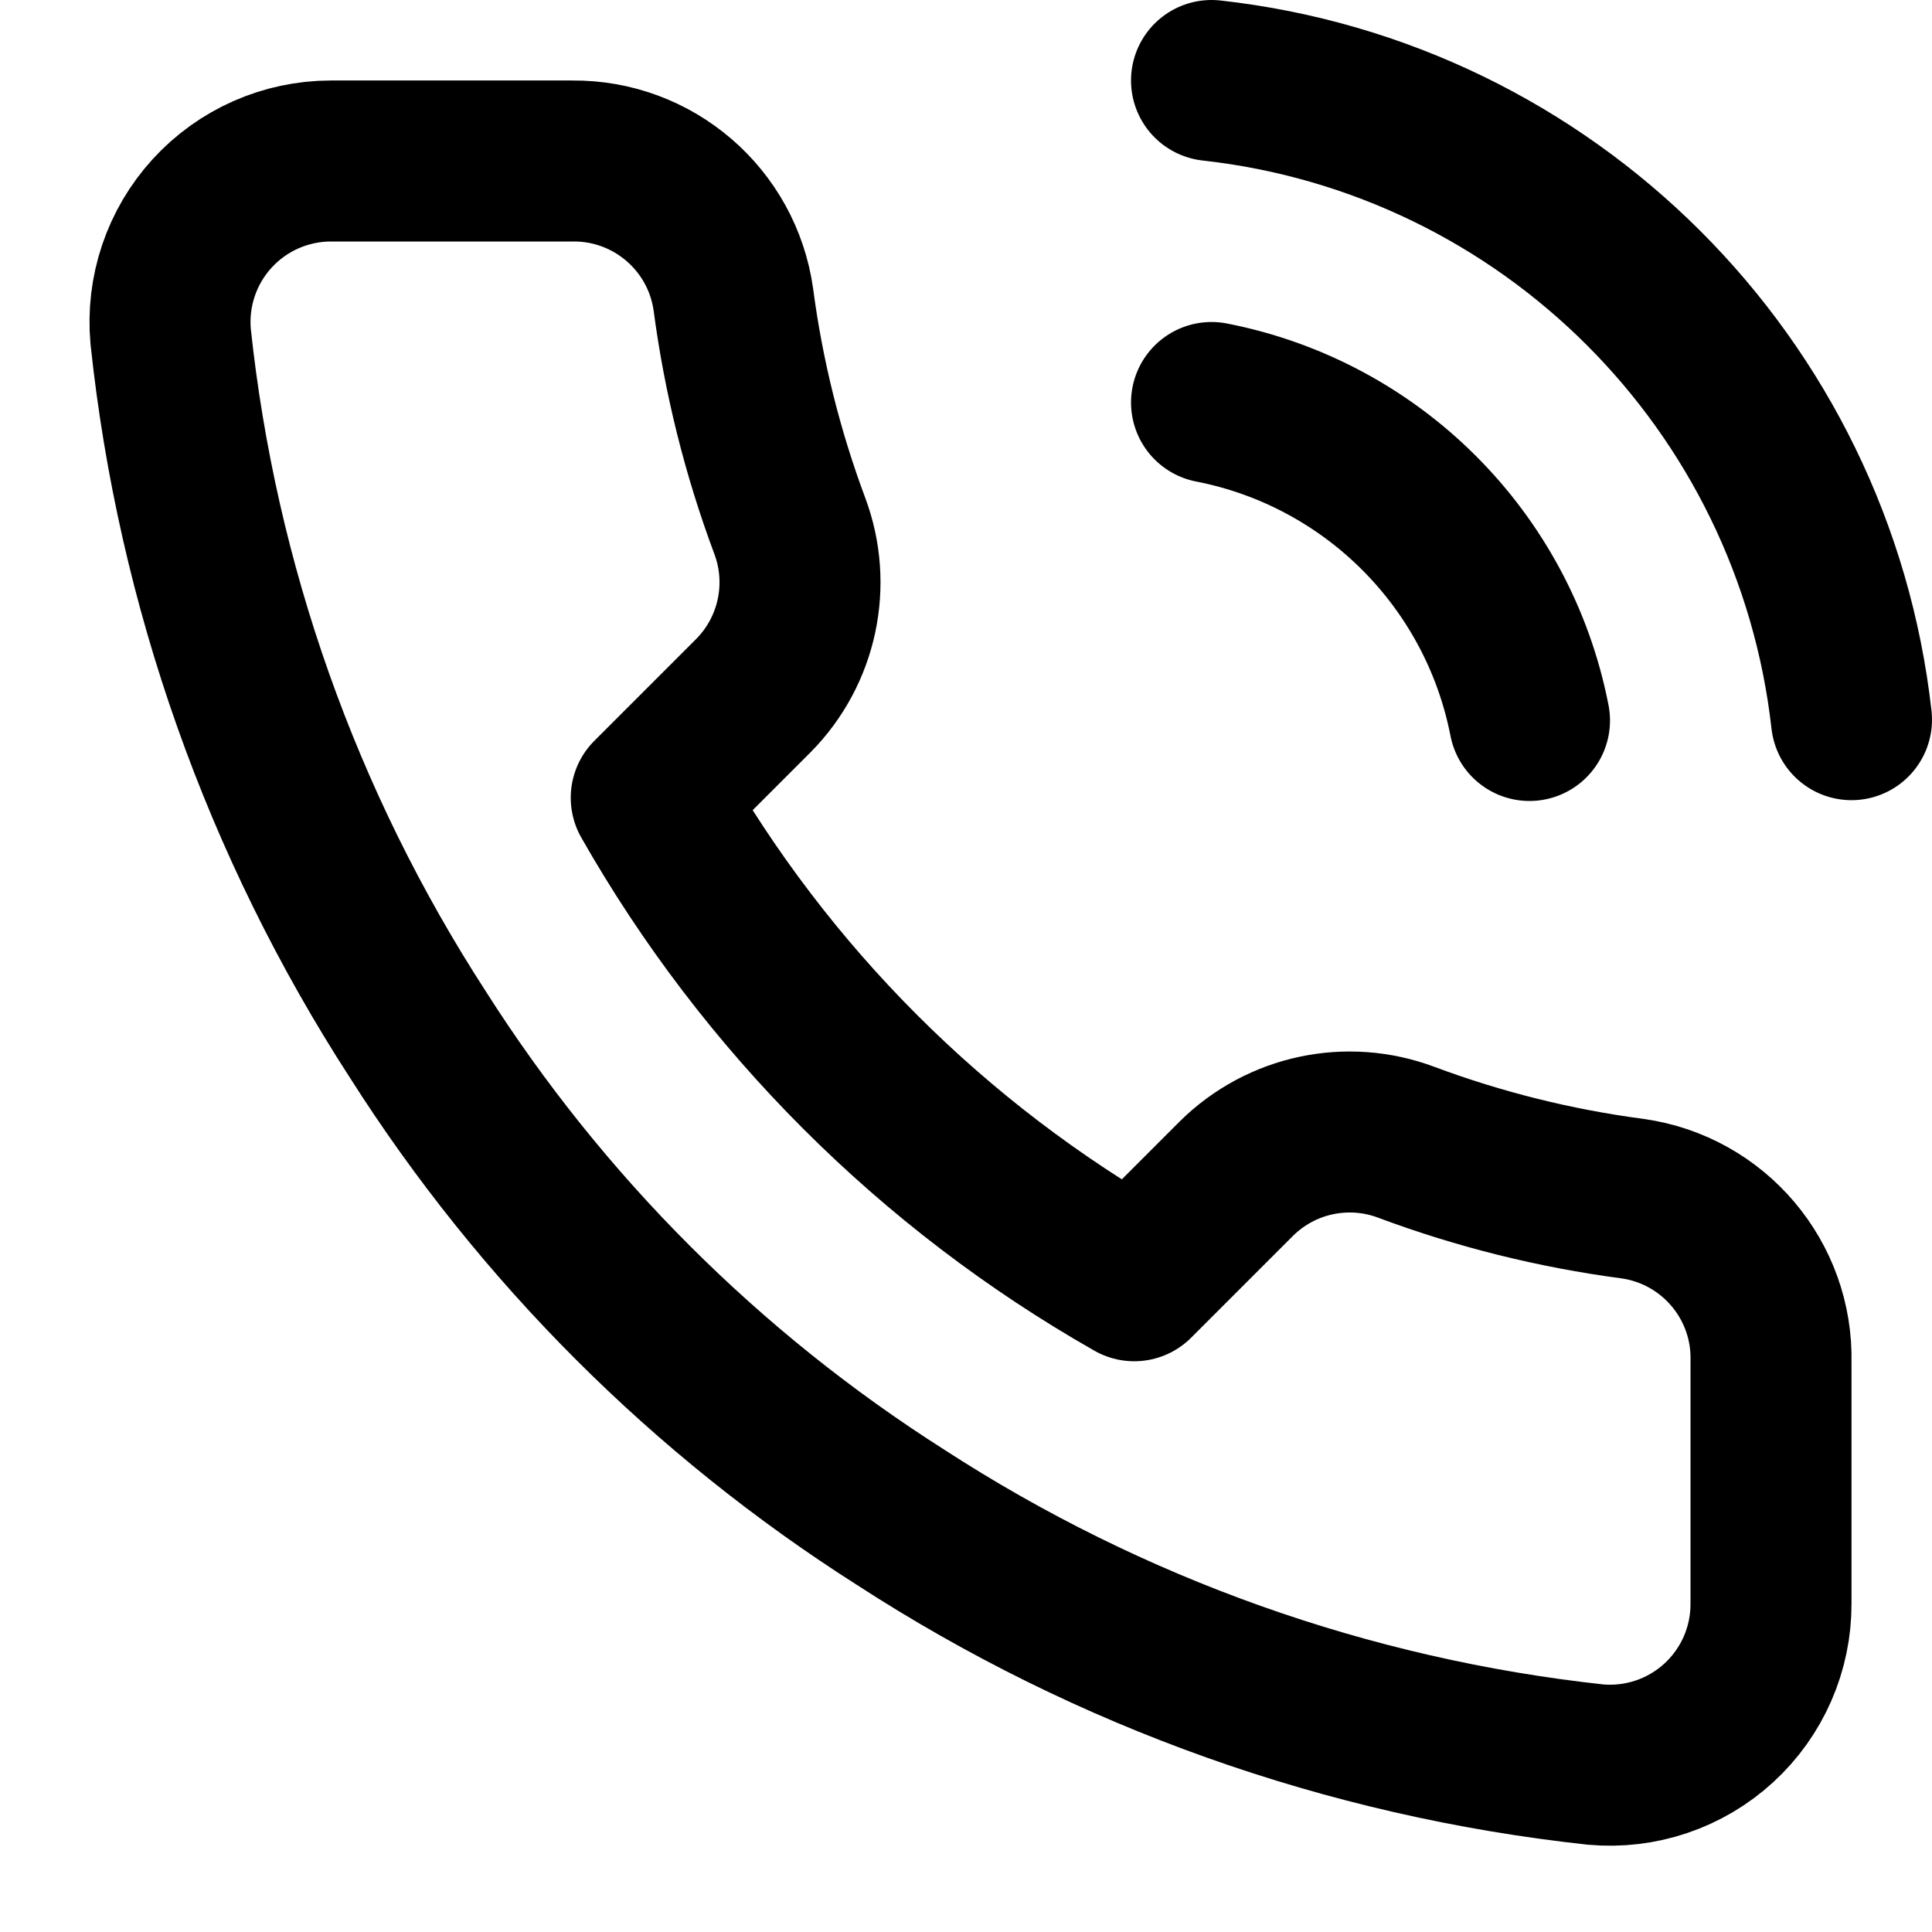
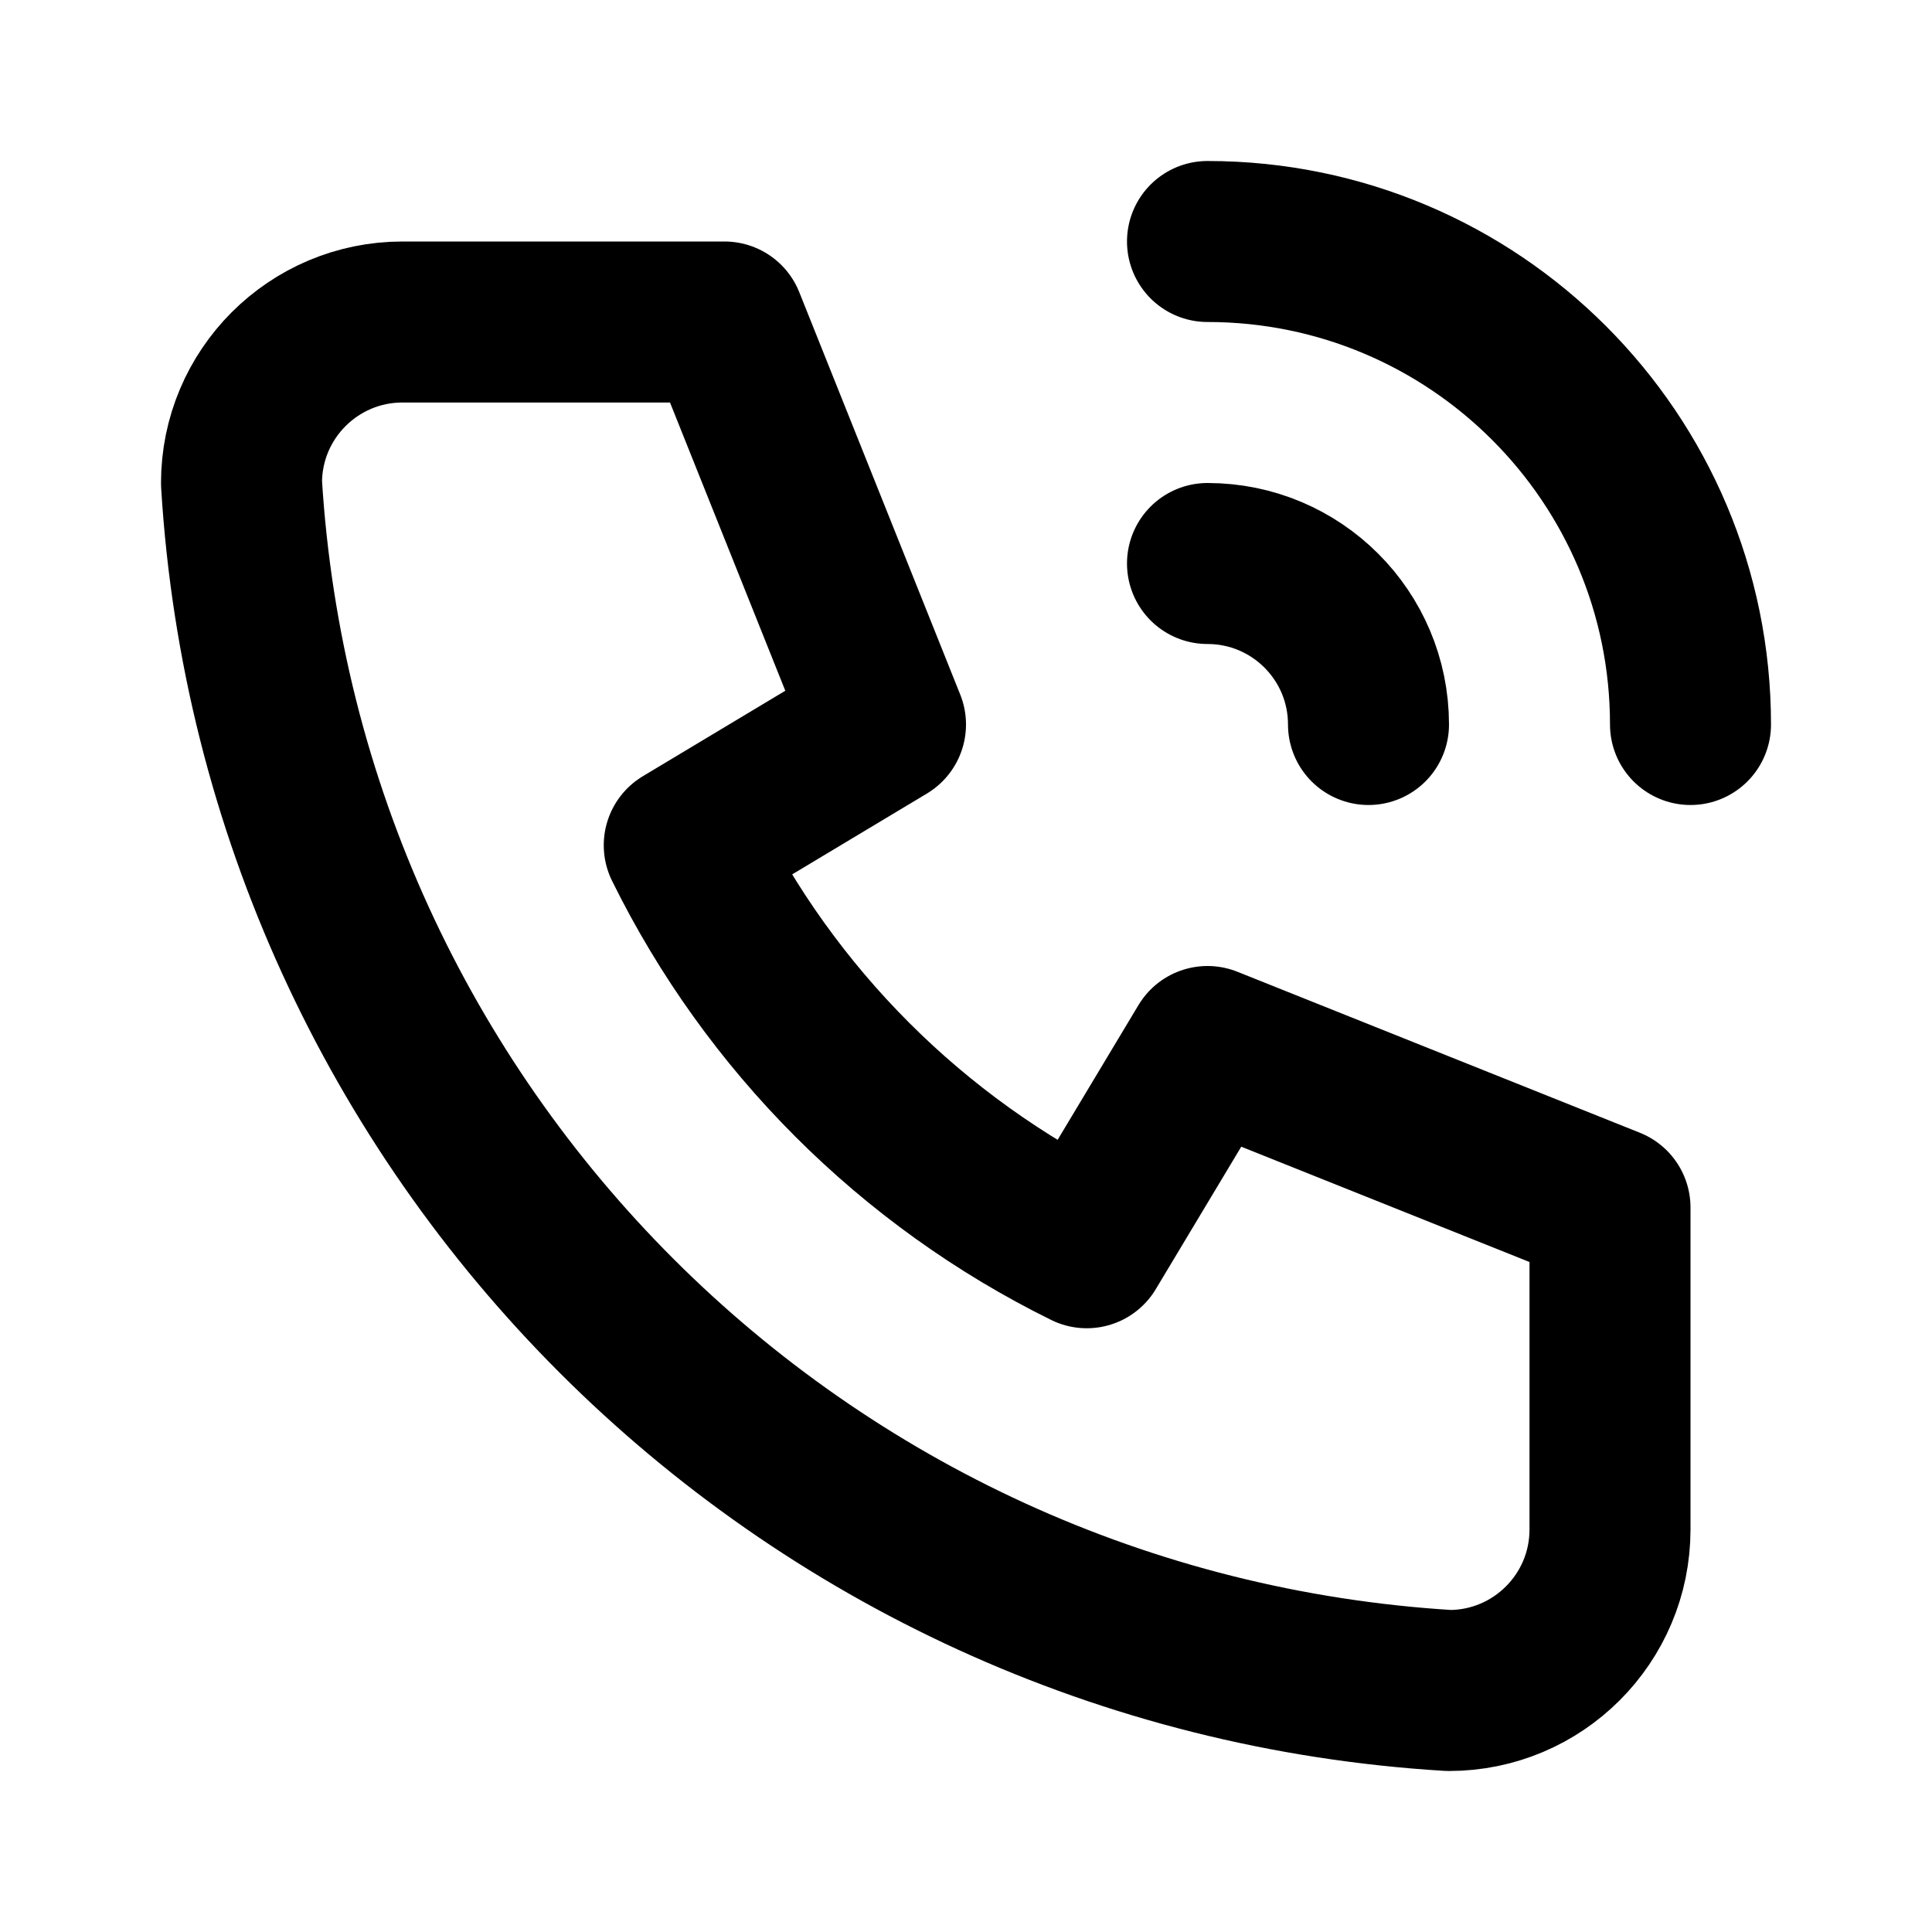
- <svg xmlns="http://www.w3.org/2000/svg" width="24" height="24" viewBox="0 0 24 24" fill="none" stroke="currentColor" stroke-width="2" stroke-linecap="round" stroke-linejoin="round" class="feather feather-phone-call">
-   <path d="M15.05 5A5 5 0 0 1 19 8.95M15.05 1A9 9 0 0 1 23 8.94m-1 7.98v3a2 2 0 0 1-2.18 2 19.79 19.79 0 0 1-8.63-3.07 19.5 19.5 0 0 1-6-6 19.79 19.79 0 0 1-3.07-8.67A2 2 0 0 1 4.11 2h3a2 2 0 0 1 2 1.72 12.84 12.84 0 0 0 .7 2.81 2 2 0 0 1-.45 2.11L8.09 9.91a16 16 0 0 0 6 6l1.27-1.27a2 2 0 0 1 2.11-.45 12.84 12.84 0 0 0 2.81.7A2 2 0 0 1 22 16.92z" />
+ <svg xmlns="http://www.w3.org/2000/svg" class="icon icon-tabler icon-tabler-phone-call" width="24" height="24" viewBox="0 0 24 24" stroke-width="2" stroke="currentColor" fill="none" stroke-linecap="round" stroke-linejoin="round">
+   <path stroke="none" d="M0 0h24v24H0z" fill="none" />
+   <path d="M5 4h4l2 5l-2.5 1.5a11 11 0 0 0 5 5l1.5 -2.5l5 2v4a2 2 0 0 1 -2 2a16 16 0 0 1 -15 -15a2 2 0 0 1 2 -2" />
+   <path d="M15 7a2 2 0 0 1 2 2" />
+   <path d="M15 3a6 6 0 0 1 6 6" />
</svg>
